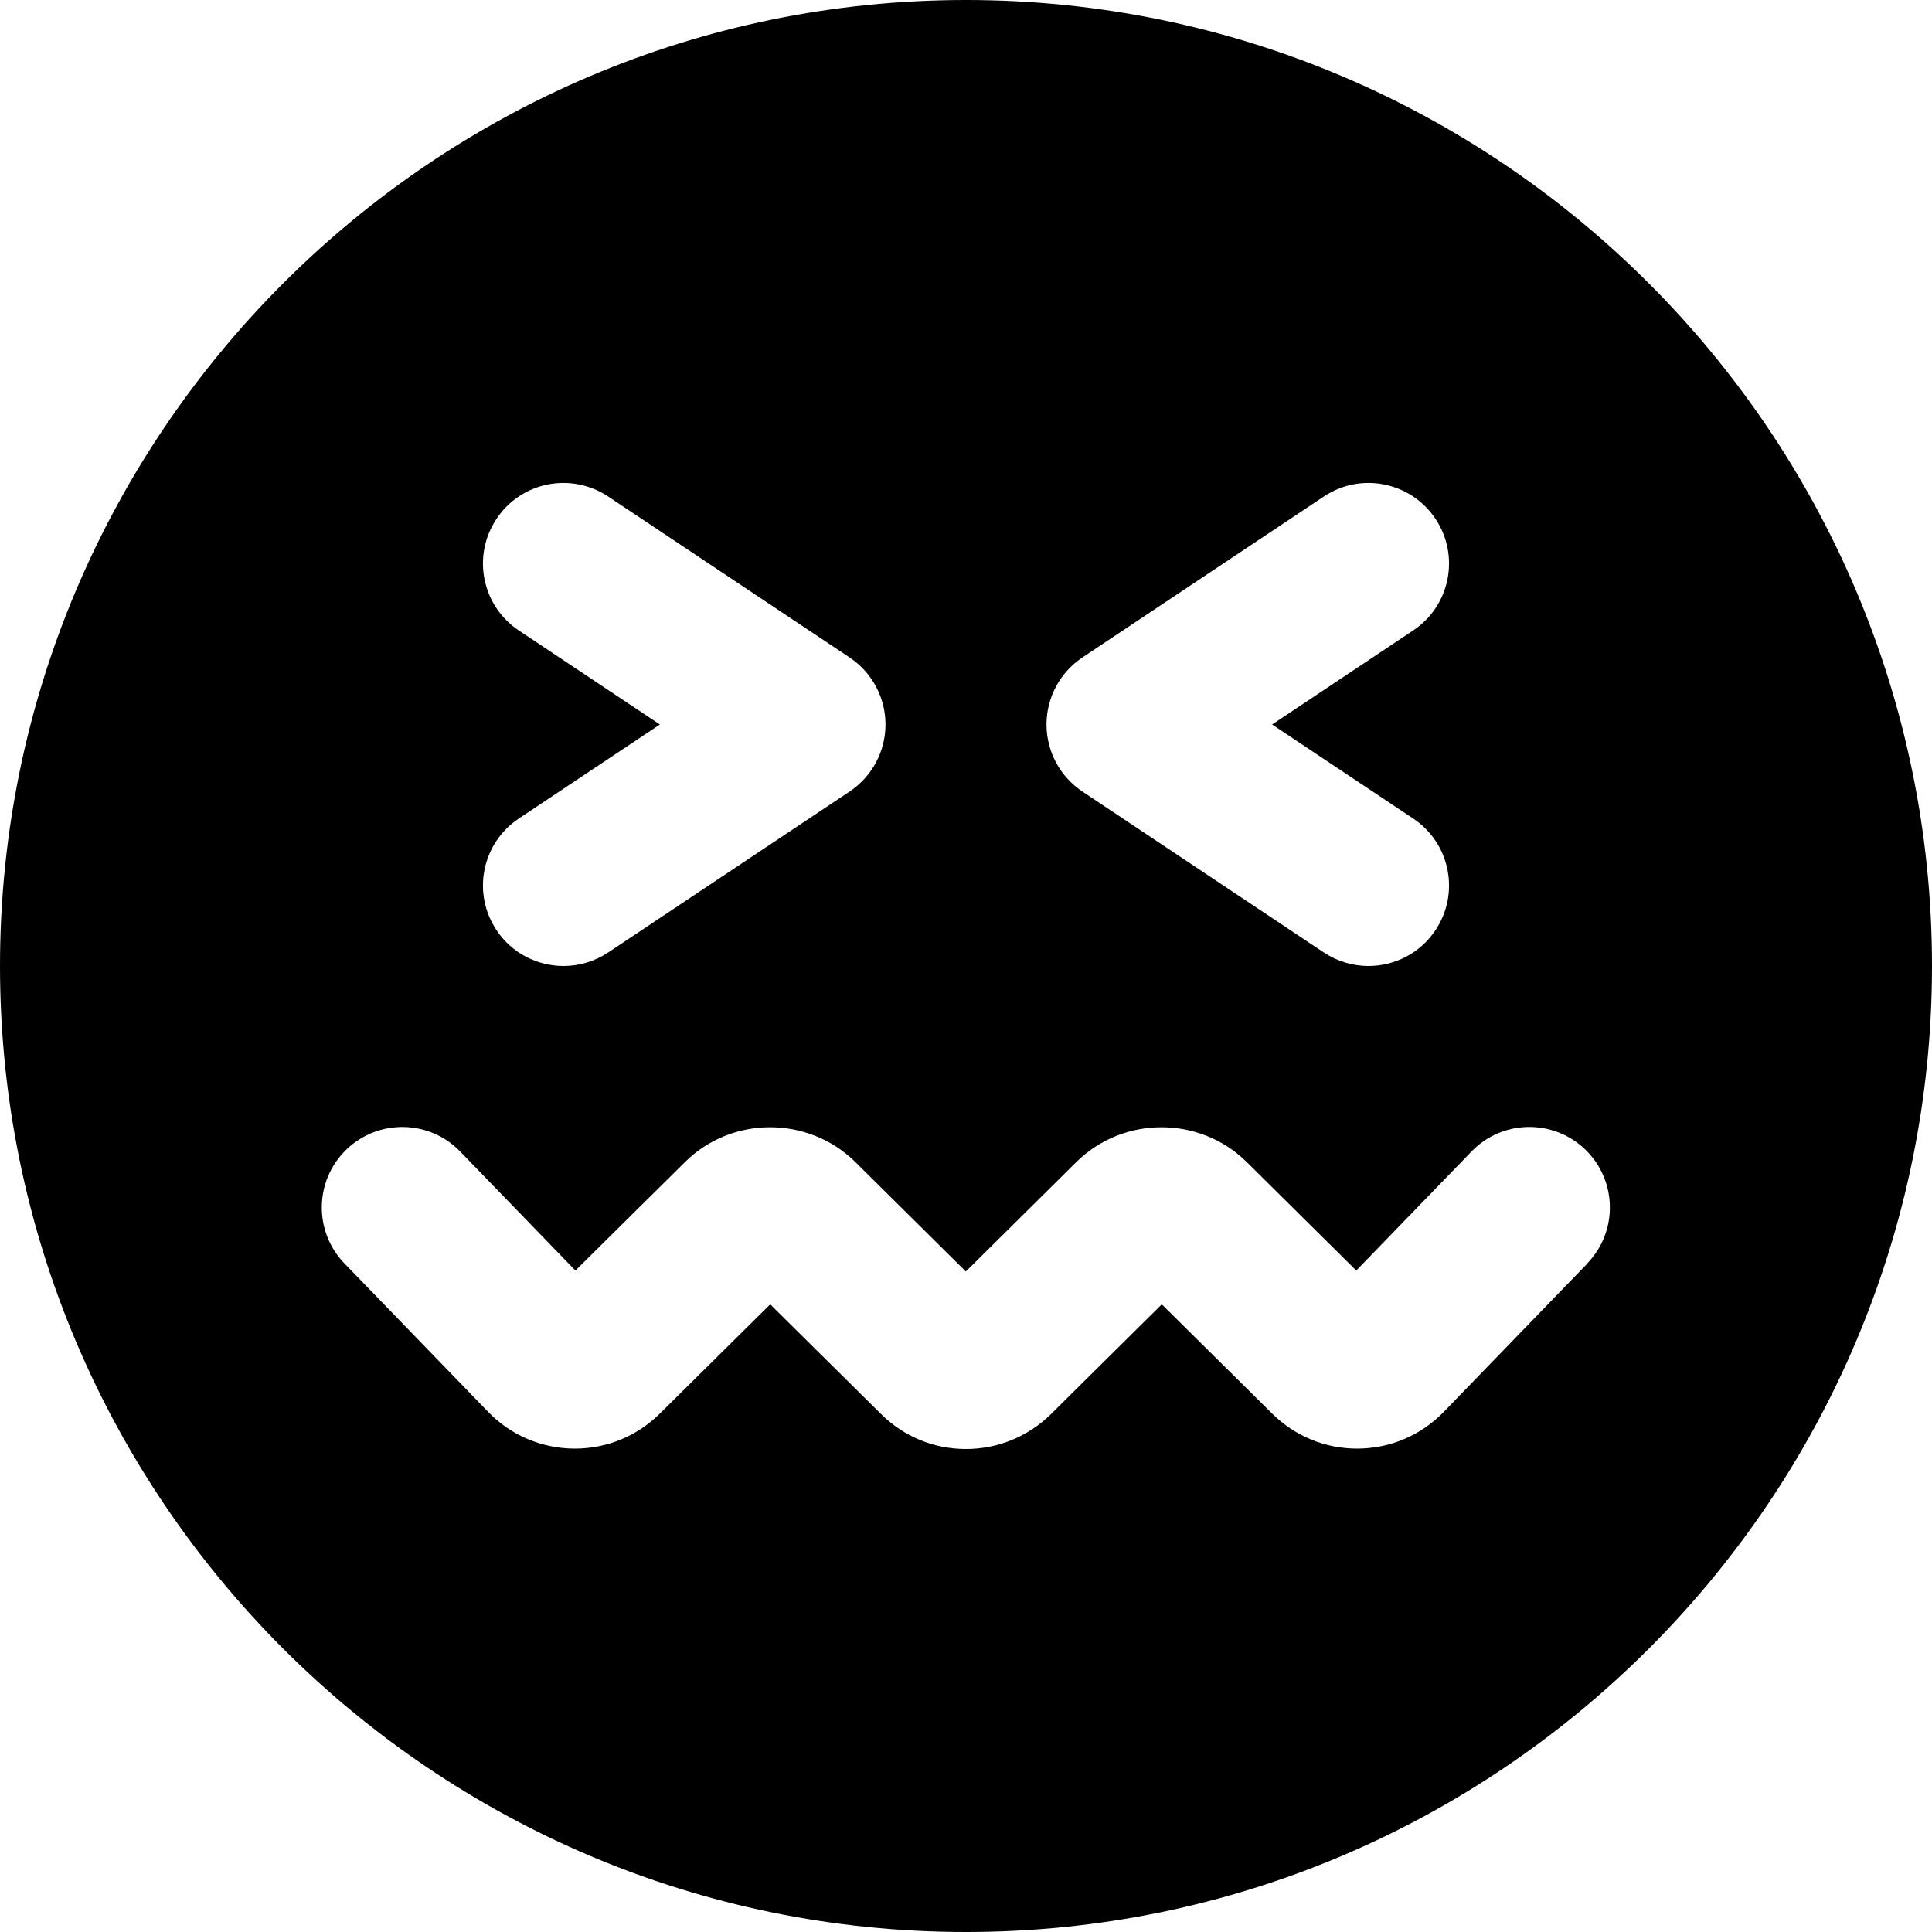
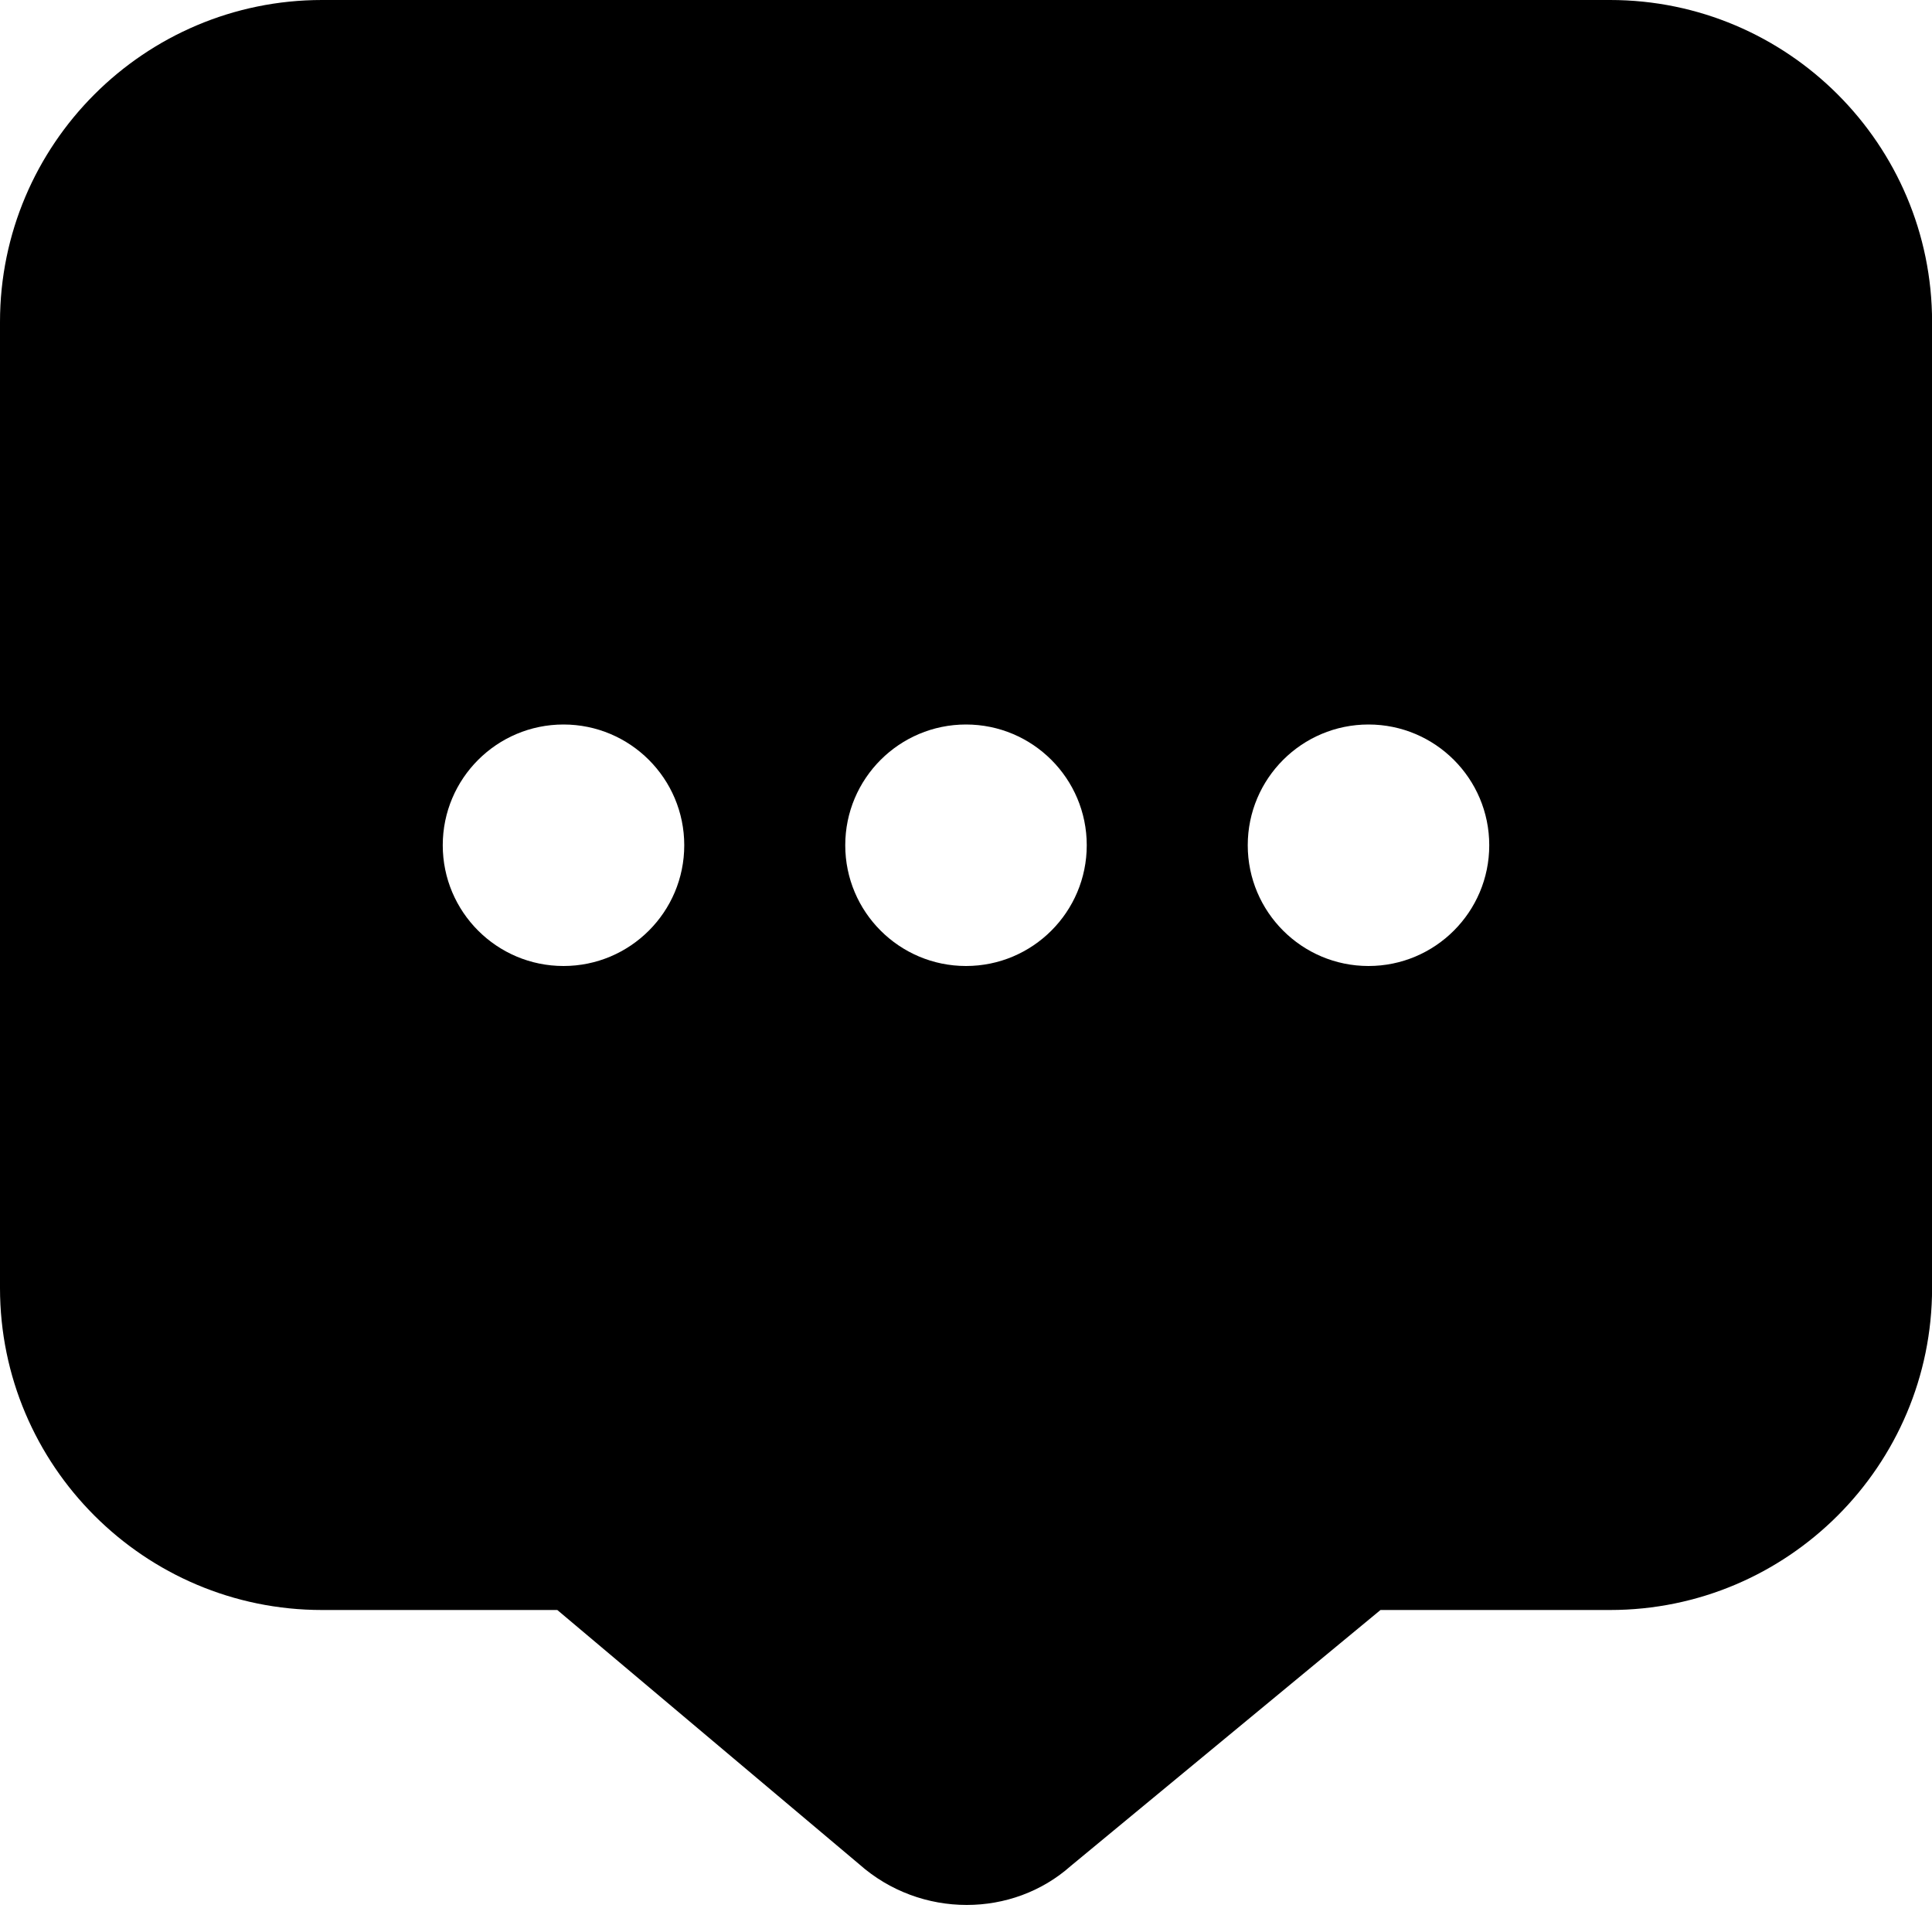
<svg xmlns="http://www.w3.org/2000/svg" id="Layer_1" data-name="Layer 1" viewBox="0 0 24 24" width="512" height="512">
-   <path d="M12,0C5.383,0,0,5.383,0,12s5.383,12,12,12,12-5.383,12-12S18.617,0,12,0Zm1.445,8.168l3-2c.46-.307,1.08-.183,1.387,.277s.183,1.08-.277,1.387l-1.752,1.168,1.752,1.168c.46,.307,.584,.927,.277,1.387-.192,.289-.51,.445-.833,.445-.19,0-.383-.055-.554-.168l-3-2c-.278-.186-.445-.498-.445-.832s.167-.646,.445-.832Zm-7-.336c-.46-.307-.584-.927-.277-1.387,.306-.46,.925-.584,1.387-.277l3,2c.278,.186,.445,.498,.445,.832s-.167,.646-.445,.832l-3,2c-.171,.113-.363,.168-.554,.168-.323,0-.641-.156-.833-.445-.307-.46-.183-1.08,.277-1.387l1.752-1.168-1.752-1.168Zm13.275,7.863l-1.786,1.845c-.283,.291-.66,.451-1.062,.455h-.013c-.398,0-.772-.154-1.056-.435l-1.371-1.357-1.376,1.363c-.283,.279-.658,.434-1.057,.434s-.771-.154-1.054-.434l-1.377-1.363-1.371,1.357c-.283,.28-.657,.435-1.056,.435h-.013c-.402-.004-.779-.164-1.06-.452l-1.789-1.848c-.384-.396-.374-1.029,.023-1.414,.397-.383,1.03-.374,1.414,.023l1.432,1.479,1.364-1.35c.582-.574,1.527-.572,2.109-.002l1.377,1.364,1.375-1.362c.584-.574,1.528-.572,2.11-.002l1.365,1.352,1.432-1.479c.385-.398,1.018-.406,1.414-.023,.397,.385,.407,1.018,.023,1.414Z" />
+   <path d="m20,0H4C1.794,0,0,1.794,0,4v12c0,2.206,1.794,4,4,4h2.923l3.749,3.157c.382.339.861.507,1.337.507.468,0,.931-.163,1.292-.484l3.848-3.18h2.852c2.206,0,4-1.794,4-4V4c0-2.206-1.794-4-4-4ZM7,12c-.828,0-1.5-.672-1.5-1.5s.672-1.5,1.5-1.5,1.5.672,1.5,1.5-.672,1.5-1.5,1.5Zm5,0c-.828,0-1.5-.672-1.5-1.5s.672-1.5,1.5-1.5,1.5.672,1.5,1.5-.672,1.5-1.5,1.5Zm5,0c-.828,0-1.5-.672-1.5-1.5s.672-1.5,1.5-1.5,1.5.672,1.5,1.5-.672,1.5-1.5,1.5Z" />
</svg>
